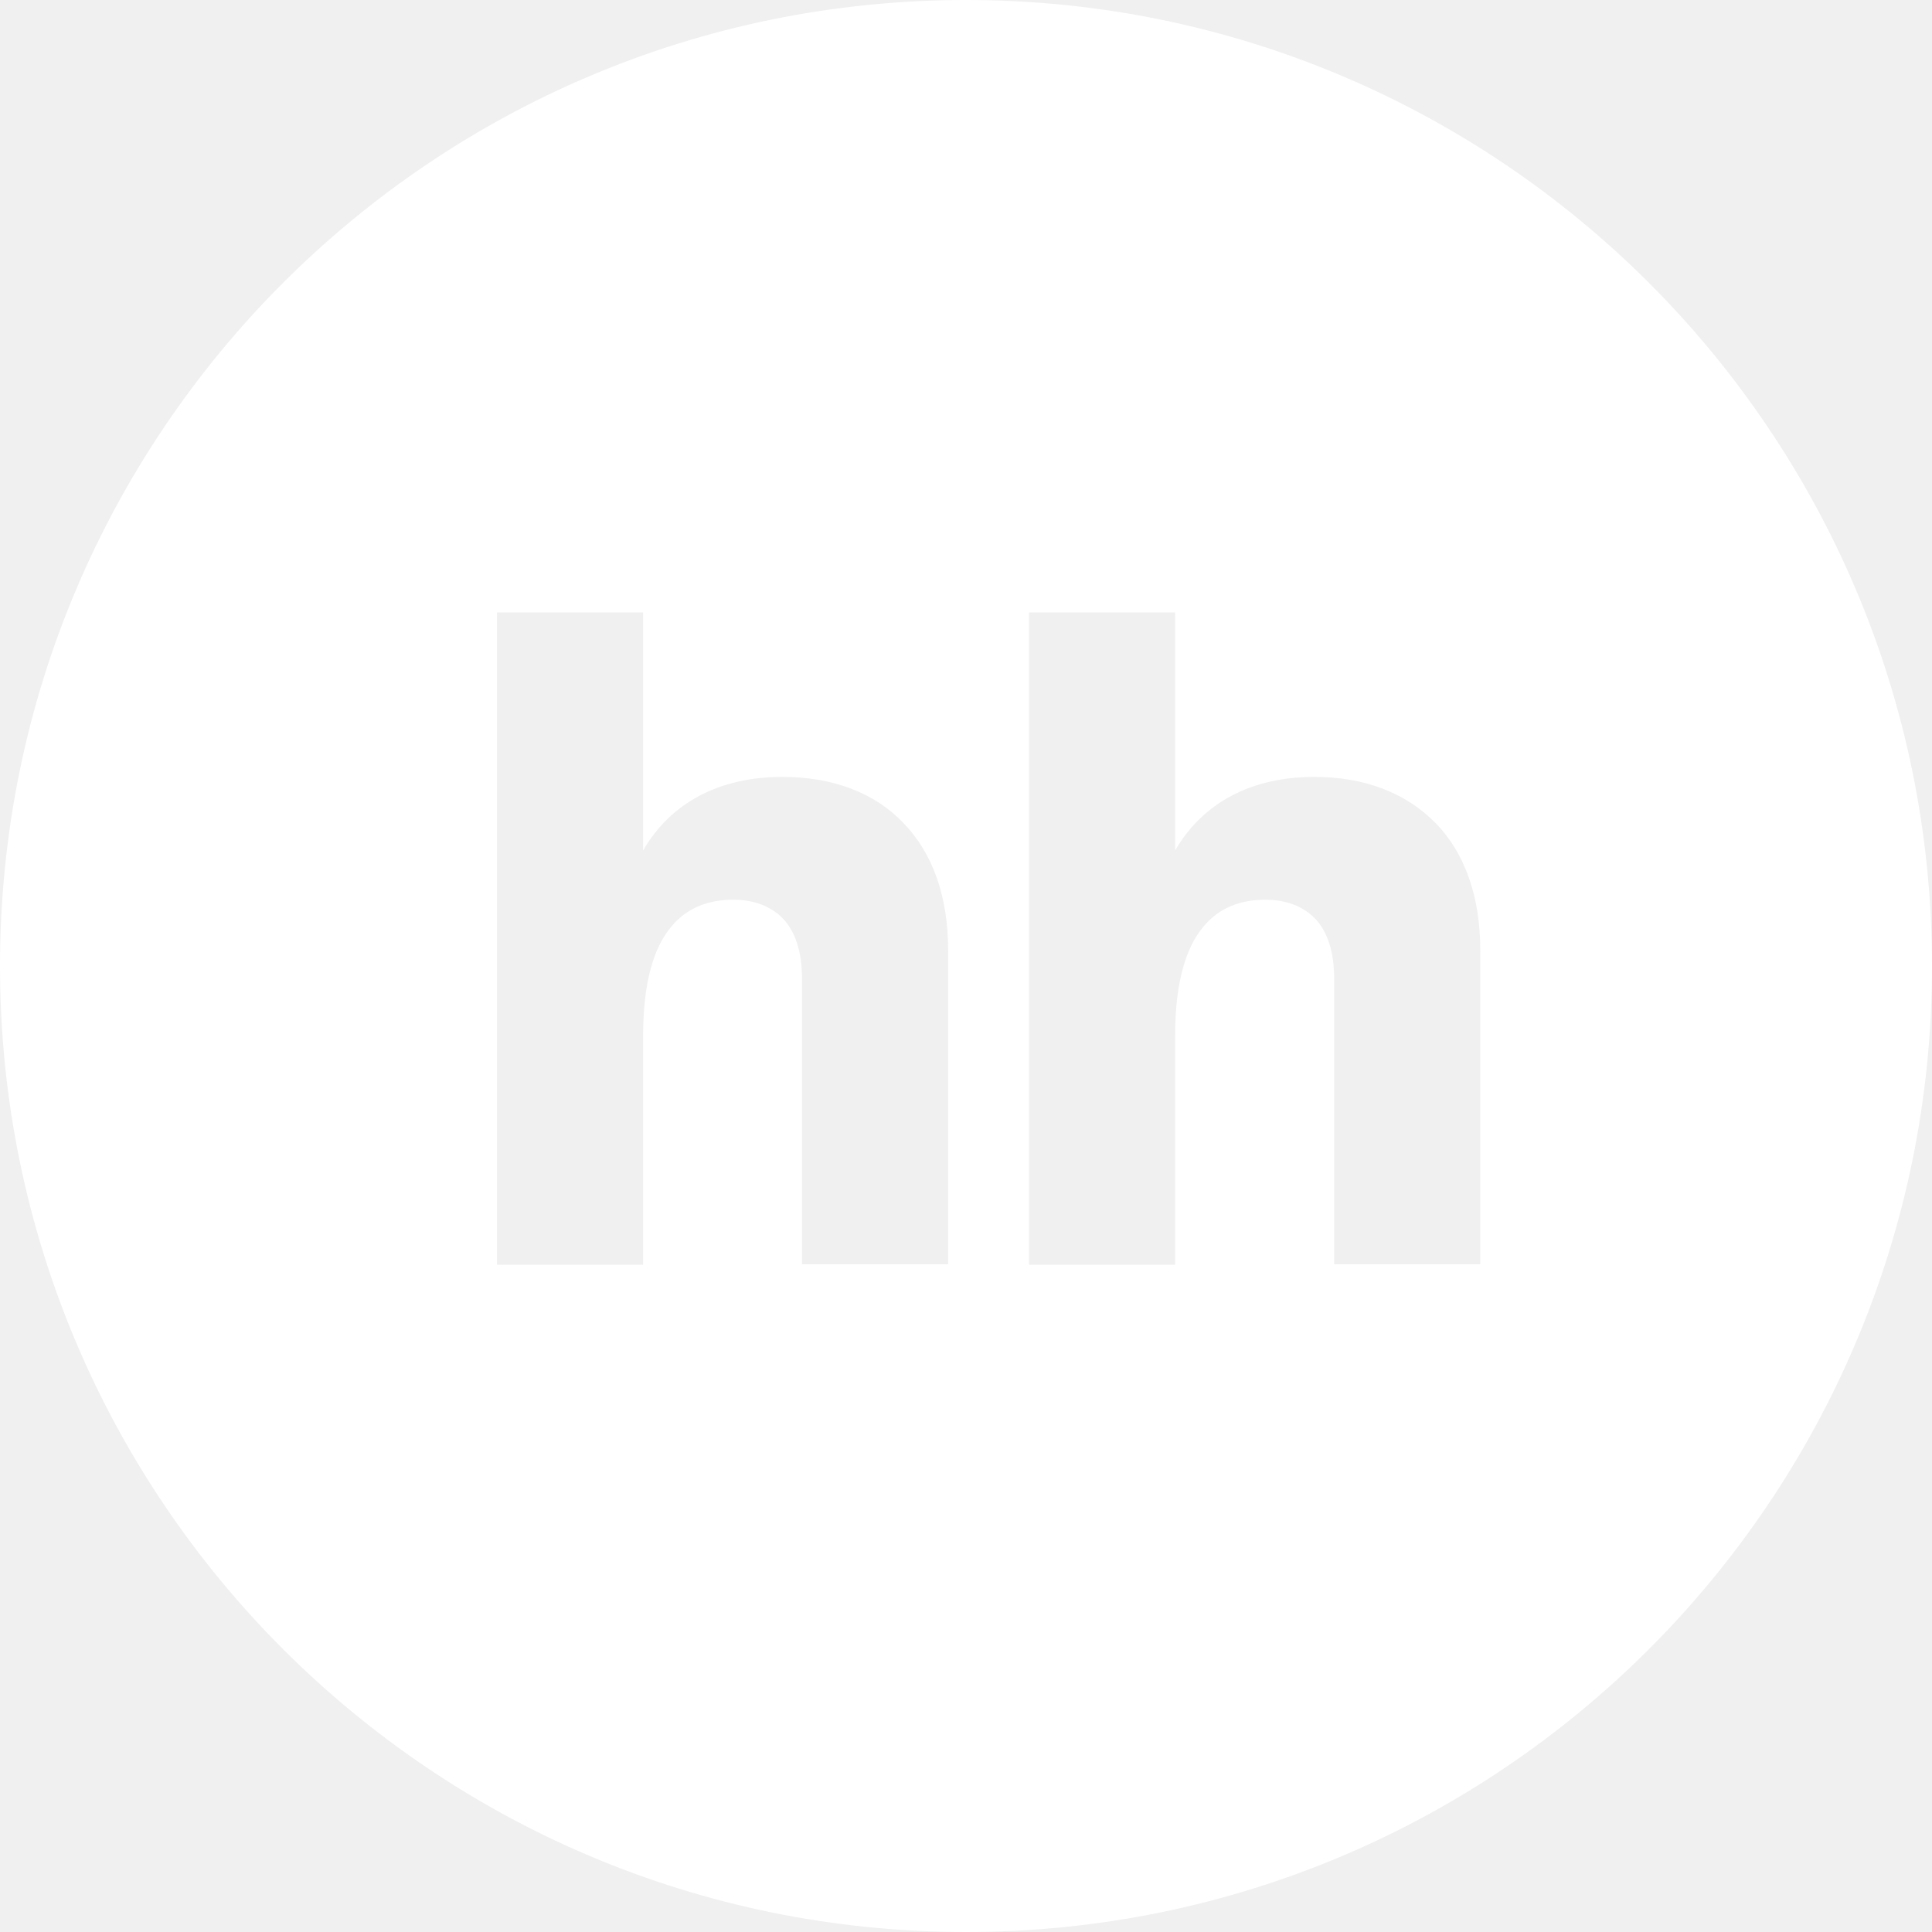
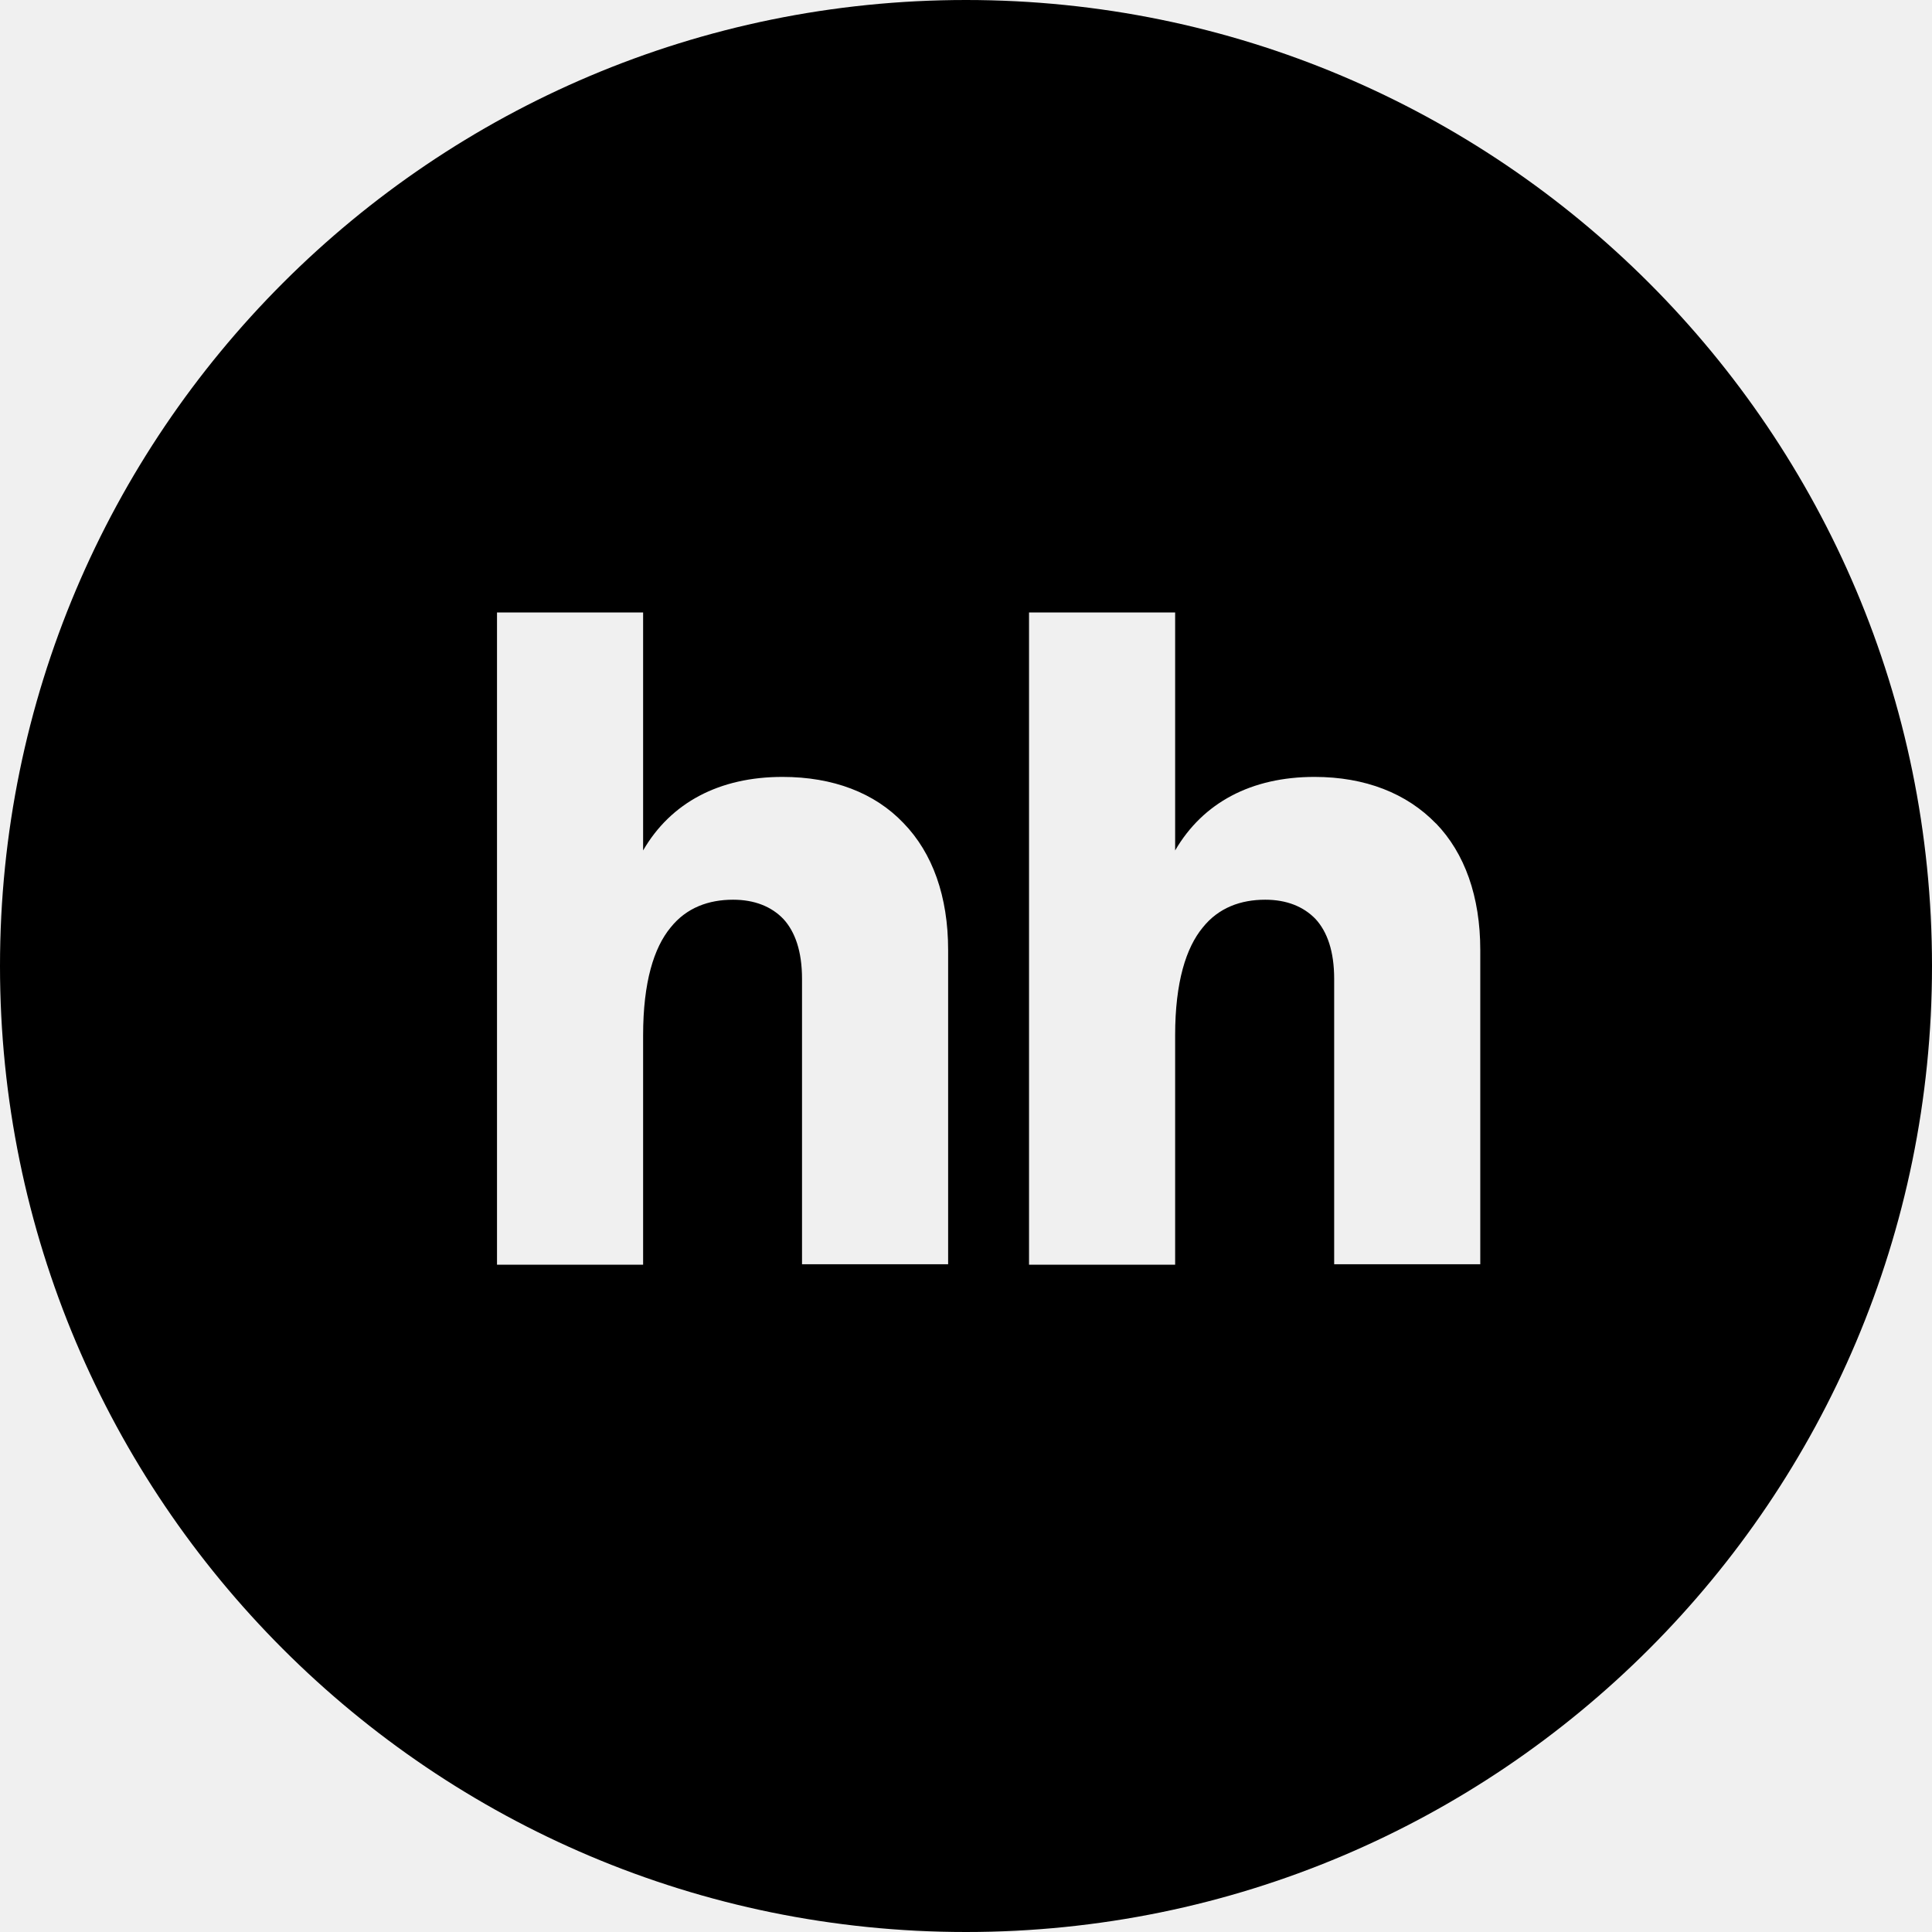
<svg xmlns="http://www.w3.org/2000/svg" width="16" height="16" viewBox="0 0 16 16" fill="none">
  <g clip-path="url(#clip0_1394_1692)">
-     <path fill-rule="evenodd" clip-rule="evenodd" d="M8 16C12.418 16 16 12.418 16 8C16 3.582 12.418 0 8 0C3.582 0 0 3.582 0 8C0 12.418 3.582 16 8 16ZM11.892 6.82C11.65 6.57 11.306 6.434 10.886 6.434C10.364 6.434 9.963 6.646 9.732 7.043V5.072H8.522V10.474H9.732V8.574C9.732 8.132 9.823 7.848 9.96 7.682C10.092 7.516 10.277 7.451 10.478 7.451C10.656 7.451 10.795 7.508 10.894 7.61C10.992 7.716 11.049 7.879 11.049 8.106V10.47H12.259V7.867C12.259 7.425 12.13 7.065 11.892 6.819M6.48 6.434C5.958 6.434 5.556 6.646 5.326 7.043V5.072H4.116V10.474H5.326V8.574C5.326 8.132 5.416 7.848 5.553 7.682C5.685 7.516 5.87 7.451 6.071 7.451C6.249 7.451 6.389 7.508 6.487 7.61C6.585 7.716 6.642 7.879 6.642 8.106V10.47H7.852V7.867C7.852 7.425 7.724 7.065 7.482 6.816C7.244 6.566 6.899 6.434 6.48 6.434Z" fill="white" />
+     <path fill-rule="evenodd" clip-rule="evenodd" d="M8 16C12.418 16 16 12.418 16 8C16 3.582 12.418 0 8 0C3.582 0 0 3.582 0 8C0 12.418 3.582 16 8 16ZM11.892 6.82C11.65 6.57 11.306 6.434 10.886 6.434C10.364 6.434 9.963 6.646 9.732 7.043V5.072H8.522V10.474H9.732V8.574C9.732 8.132 9.823 7.848 9.96 7.682C10.092 7.516 10.277 7.451 10.478 7.451C10.656 7.451 10.795 7.508 10.894 7.61C10.992 7.716 11.049 7.879 11.049 8.106V10.47H12.259V7.867C12.259 7.425 12.13 7.065 11.892 6.819M6.48 6.434C5.958 6.434 5.556 6.646 5.326 7.043V5.072H4.116V10.474H5.326V8.574C5.326 8.132 5.416 7.848 5.553 7.682C5.685 7.516 5.87 7.451 6.071 7.451C6.249 7.451 6.389 7.508 6.487 7.61C6.585 7.716 6.642 7.879 6.642 8.106V10.47H7.852V7.867C7.852 7.425 7.724 7.065 7.482 6.816C7.244 6.566 6.899 6.434 6.48 6.434Z" fill="currentColor" />
  </g>
  <defs>
    <clipPath id="clip0_1394_1692">
-       <rect width="16" height="16" fill="white" />
+       <rect width="16" height="16" fill="currentColor" />
    </clipPath>
  </defs>
</svg>
